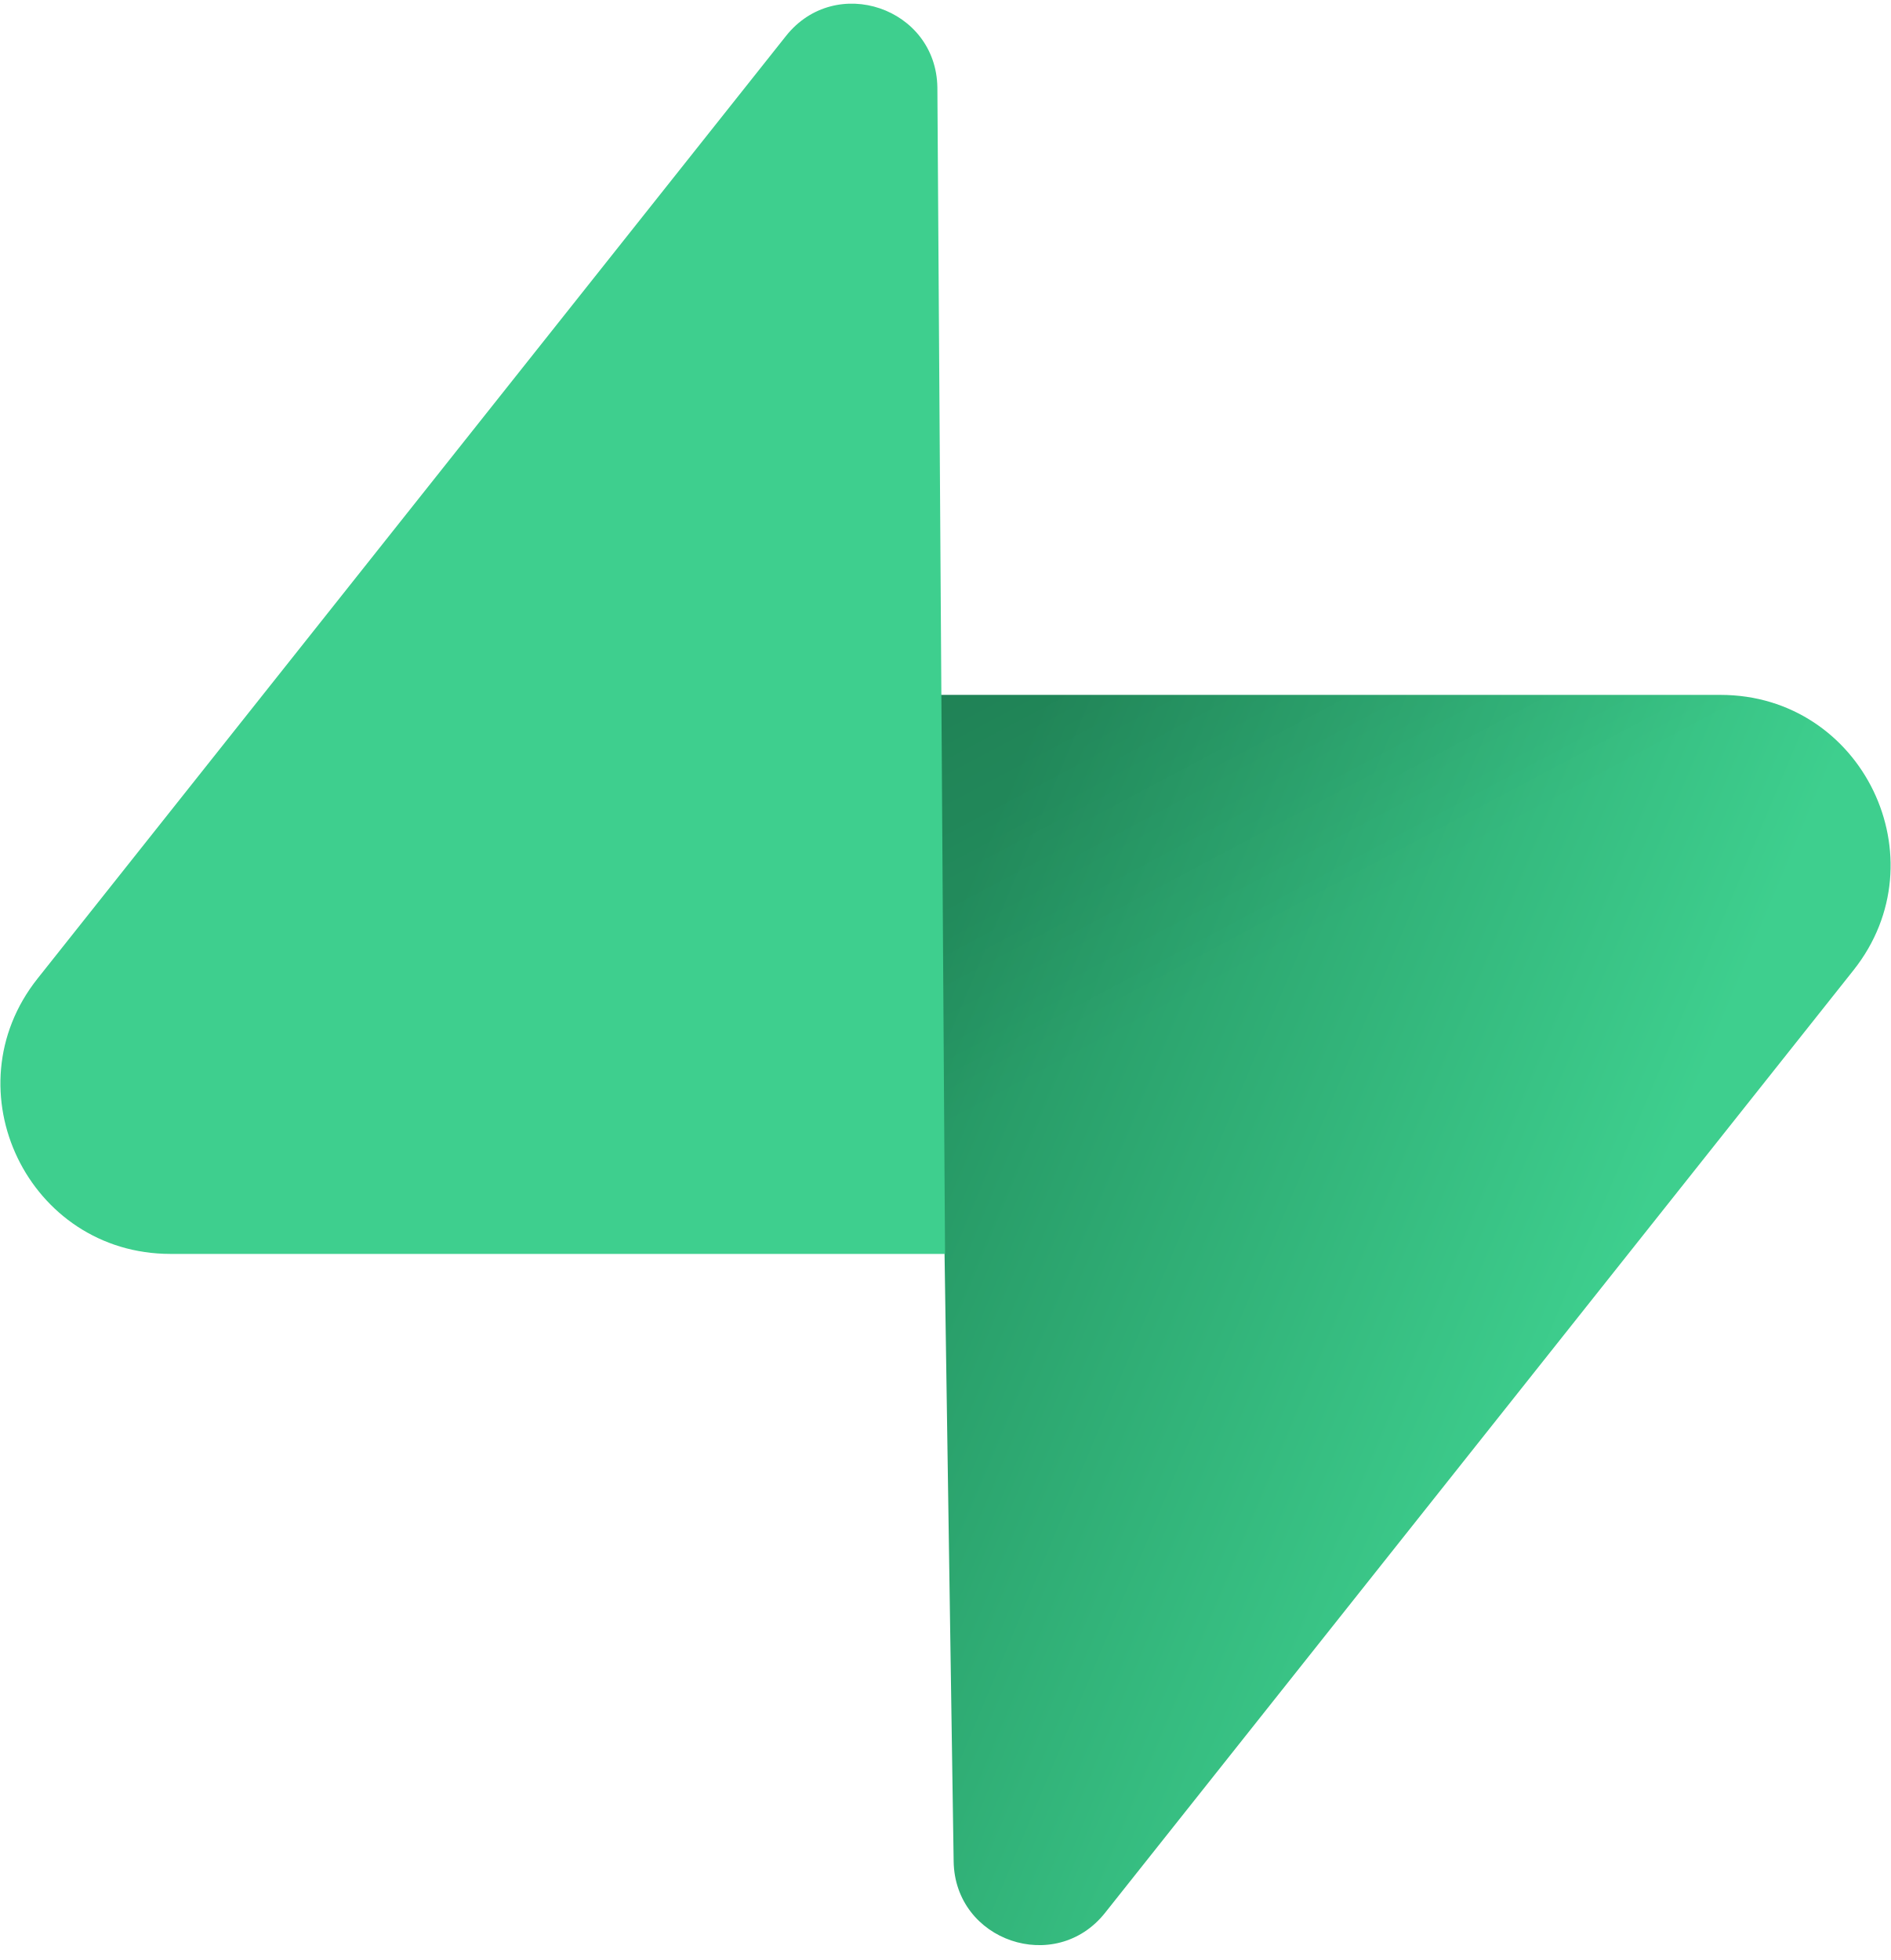
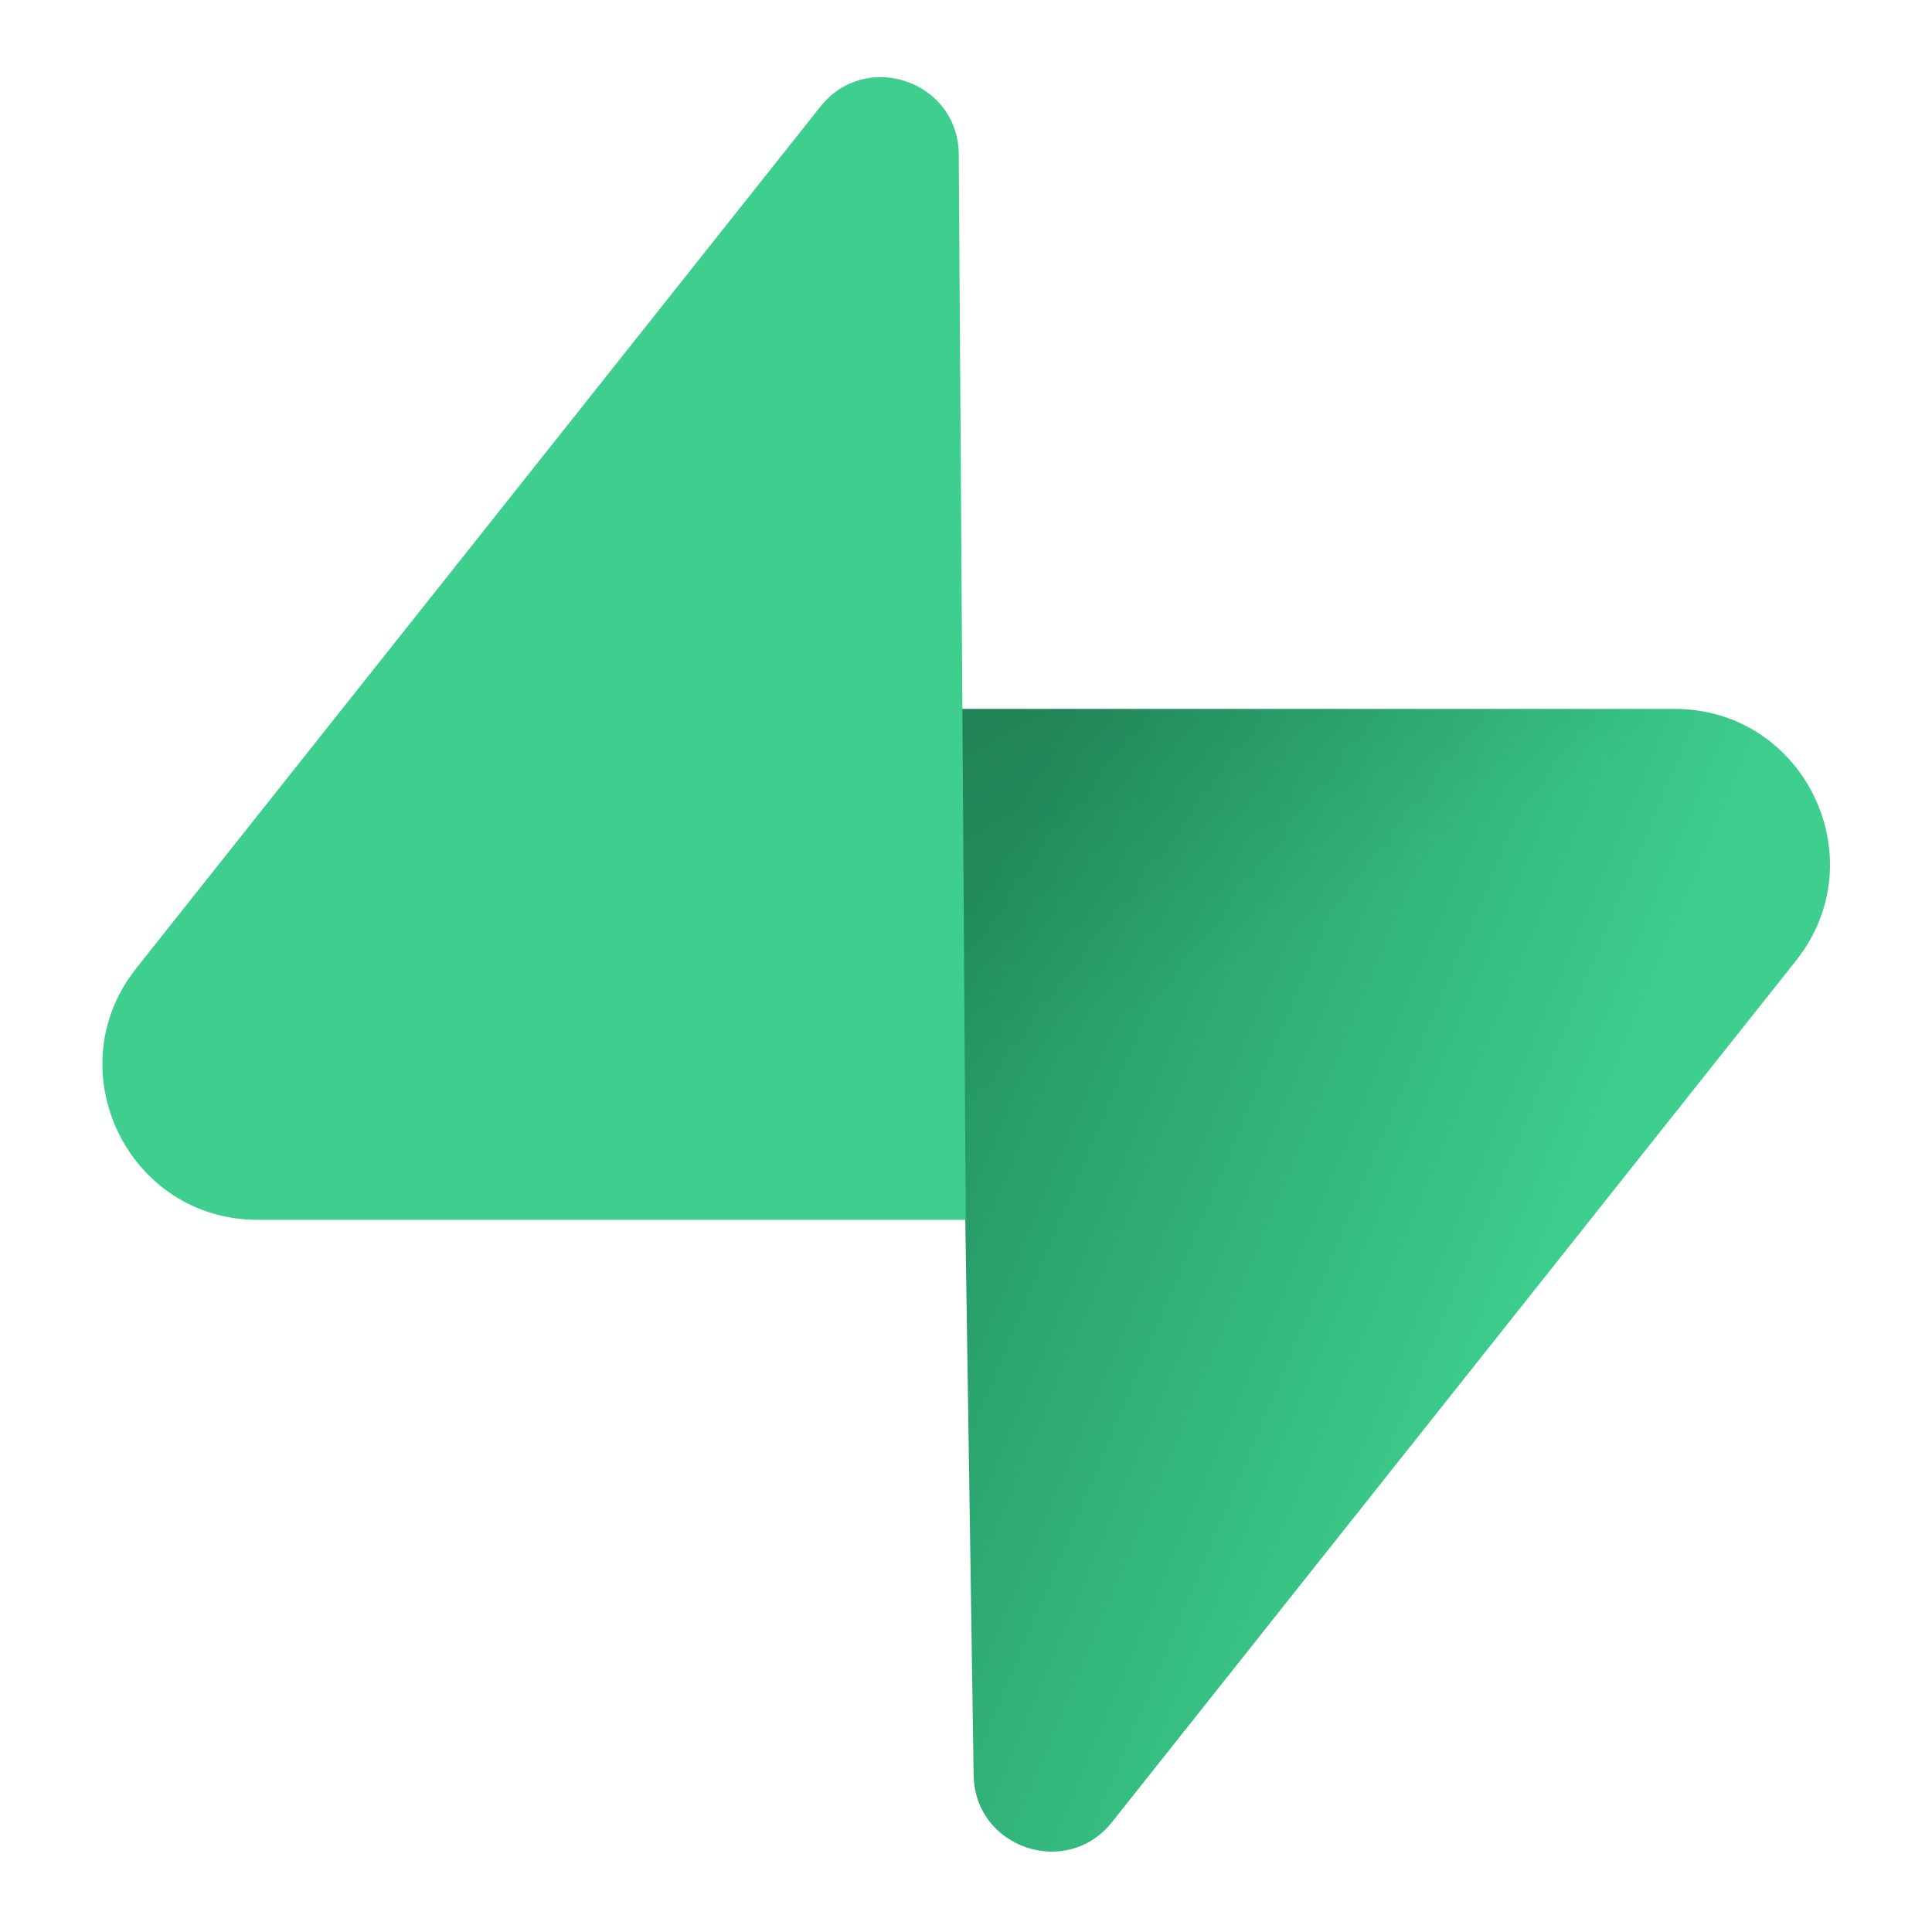
- <svg xmlns="http://www.w3.org/2000/svg" width="109" height="113" fill="none">
-   <path fill="url(#a)" d="M63.708 110.284c-2.86 3.601-8.658 1.628-8.727-2.97l-1.007-67.251h45.22c8.19 0 12.758 9.46 7.665 15.874z" />
-   <path fill="url(#b)" fill-opacity=".2" d="M63.708 110.284c-2.86 3.601-8.658 1.628-8.727-2.97l-1.007-67.251h45.22c8.19 0 12.758 9.46 7.665 15.874z" />
-   <path fill="#3ECF8E" d="M45.317 2.071c2.86-3.601 8.657-1.628 8.726 2.97l.442 67.251H9.83c-8.19 0-12.759-9.46-7.665-15.875z" />
-   <defs>
-     <linearGradient id="a" x1="53.974" x2="94.163" y1="54.974" y2="71.829" gradientUnits="userSpaceOnUse">
-       <stop stop-color="#249361" />
-       <stop offset="1" stop-color="#3ECF8E" />
-     </linearGradient>
-     <linearGradient id="b" x1="36.156" x2="54.484" y1="30.578" y2="65.081" gradientUnits="userSpaceOnUse">
-       <stop />
-       <stop offset="1" stop-opacity="0" />
-     </linearGradient>
-   </defs>
+ <svg xmlns="http://www.w3.org/2000/svg" viewBox="0 0 100 100" width="100" height="100" role="img" aria-label="Supabase">
+   <svg fill="none" x="5.279" y="4" width="89.442" height="92" viewBox="0 0.221 109 112.117" preserveAspectRatio="xMidYMid meet" overflow="visible">
+     <path fill="url(#a)" d="M63.708 110.284c-2.86 3.601-8.658 1.628-8.727-2.97l-1.007-67.251h45.22c8.19 0 12.758 9.46 7.665 15.874z" />
+     <path fill="url(#b)" fill-opacity=".2" d="M63.708 110.284c-2.86 3.601-8.658 1.628-8.727-2.97l-1.007-67.251h45.22c8.19 0 12.758 9.46 7.665 15.874z" />
+     <path fill="#3ECF8E" d="M45.317 2.071c2.86-3.601 8.657-1.628 8.726 2.97l.442 67.251H9.83c-8.19 0-12.759-9.46-7.665-15.875z" />
+     <defs>
+       <linearGradient id="a" x1="53.974" x2="94.163" y1="54.974" y2="71.829" gradientUnits="userSpaceOnUse">
+         <stop stop-color="#249361" />
+         <stop offset="1" stop-color="#3ECF8E" />
+       </linearGradient>
+       <linearGradient id="b" x1="36.156" x2="54.484" y1="30.578" y2="65.081" gradientUnits="userSpaceOnUse">
+         <stop />
+         <stop offset="1" stop-opacity="0" />
+       </linearGradient>
+     </defs>
+   </svg>
</svg>
